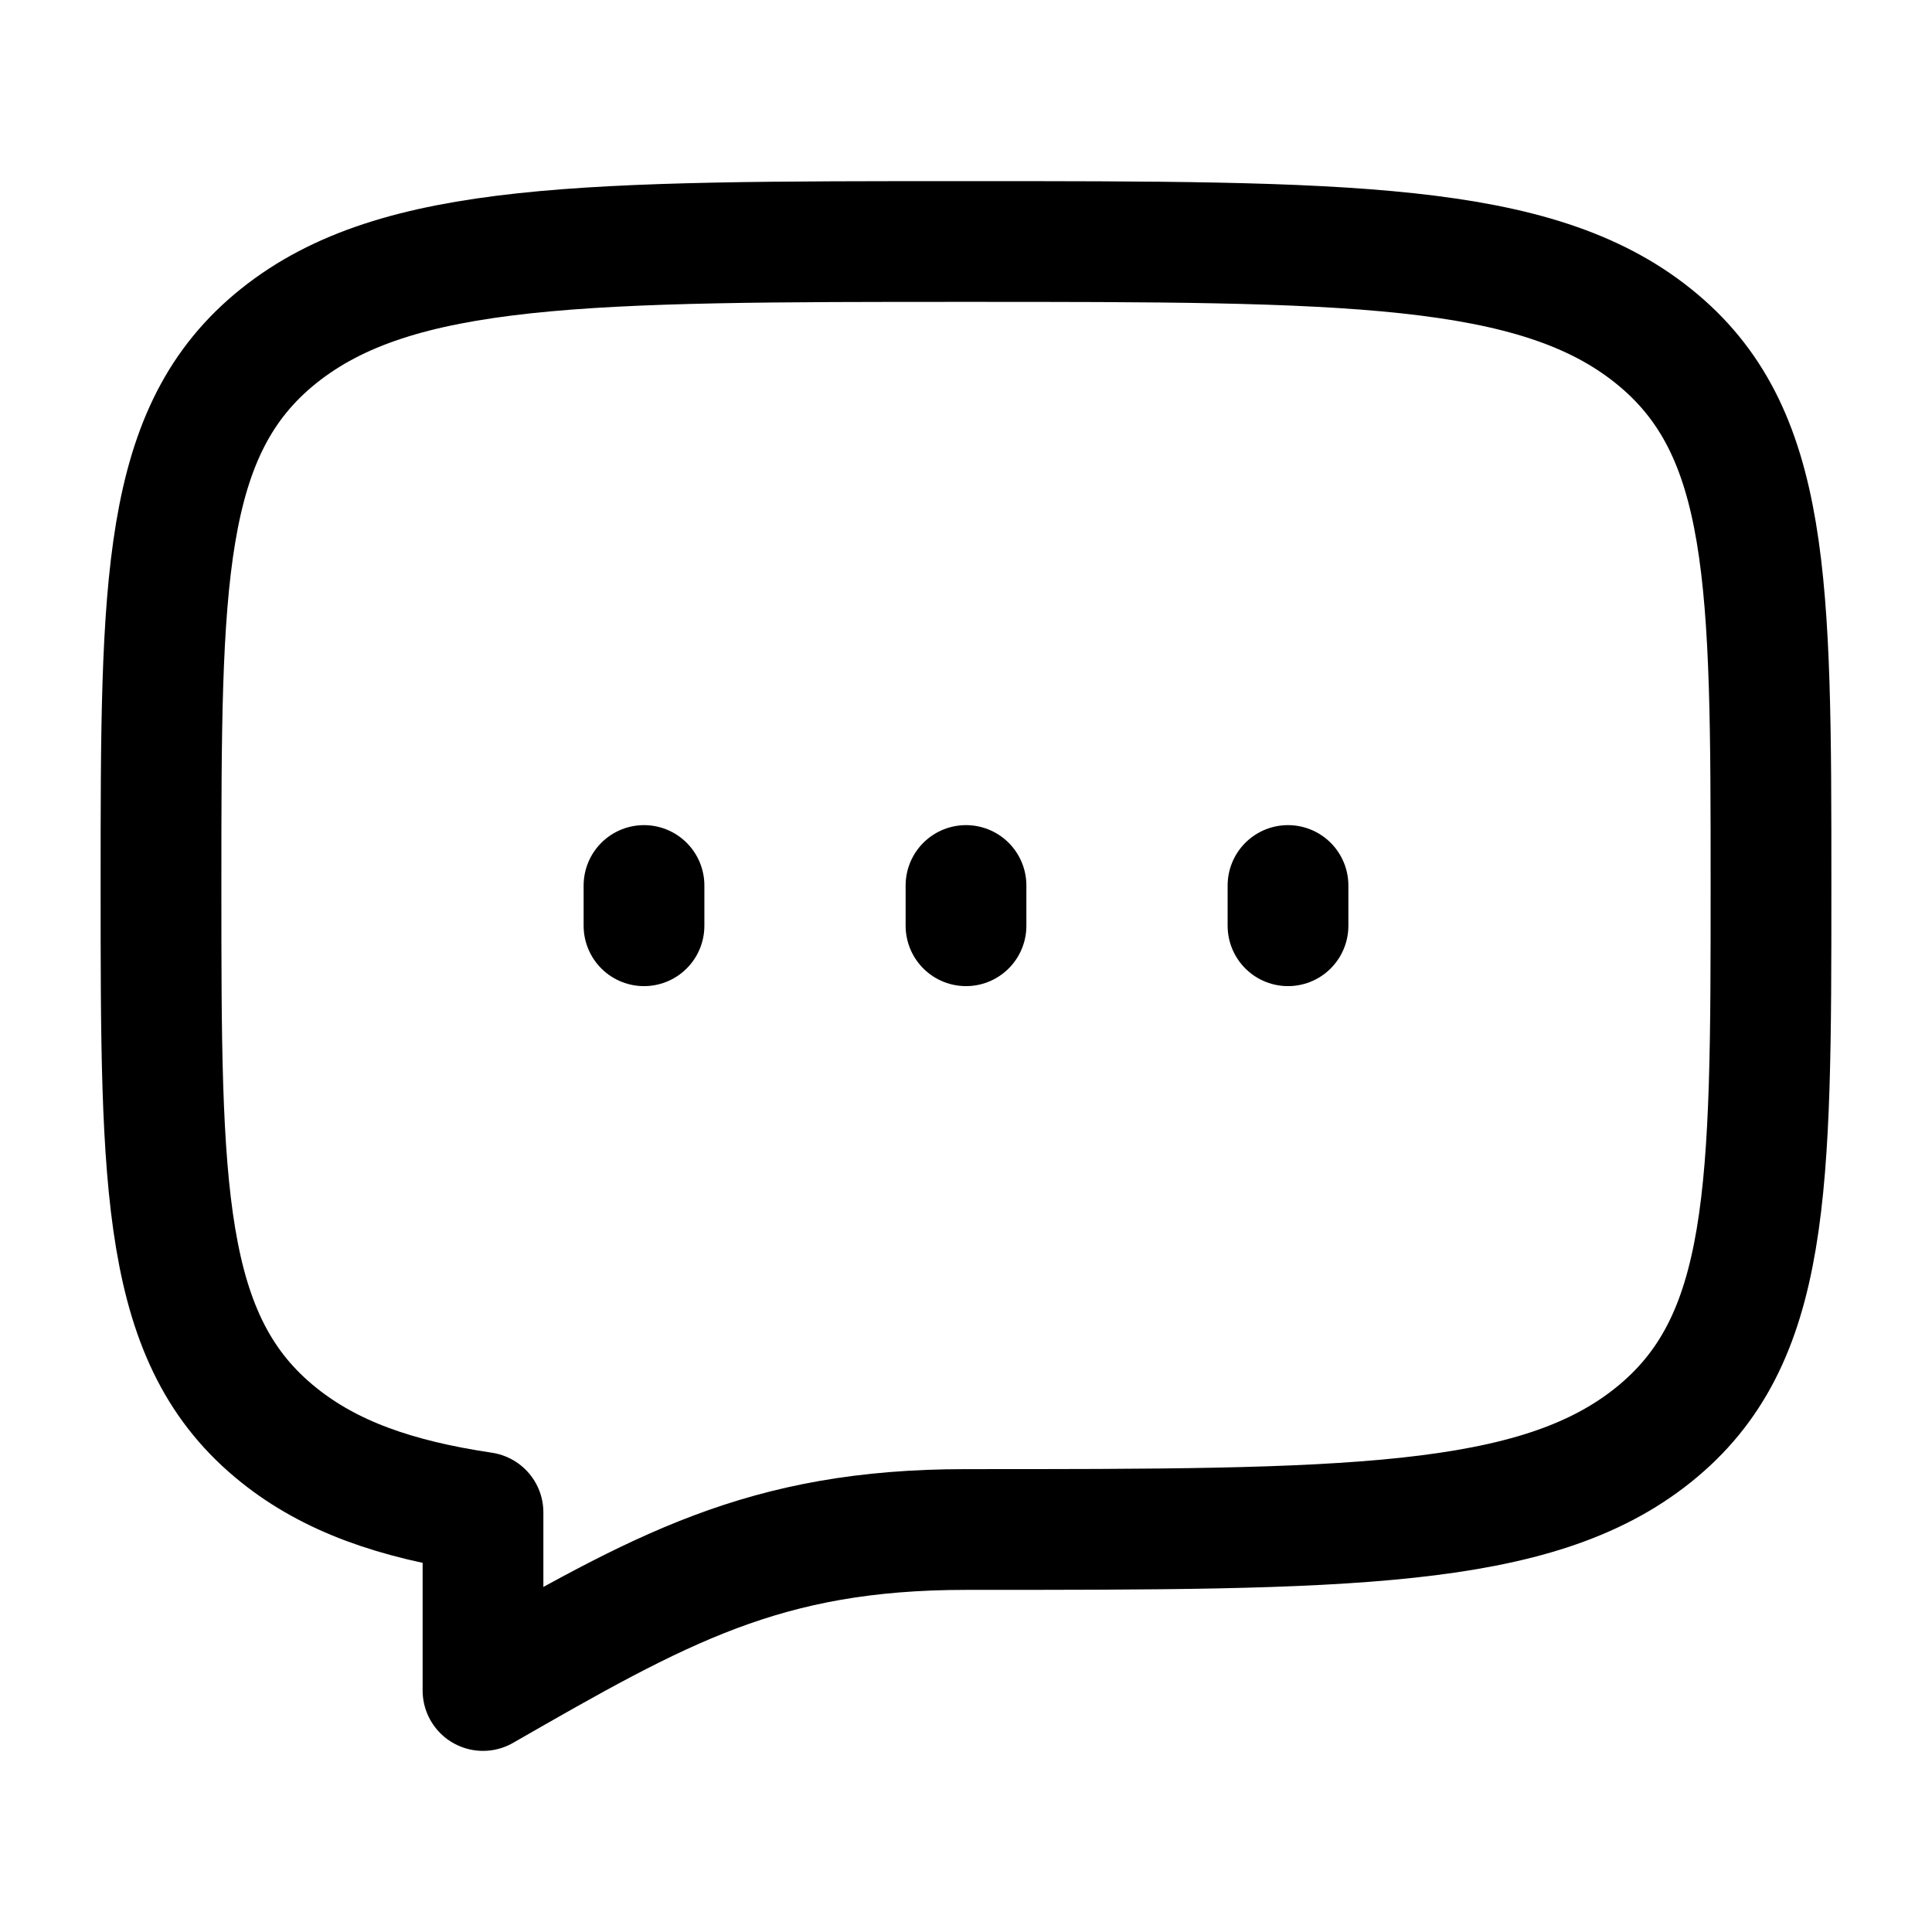
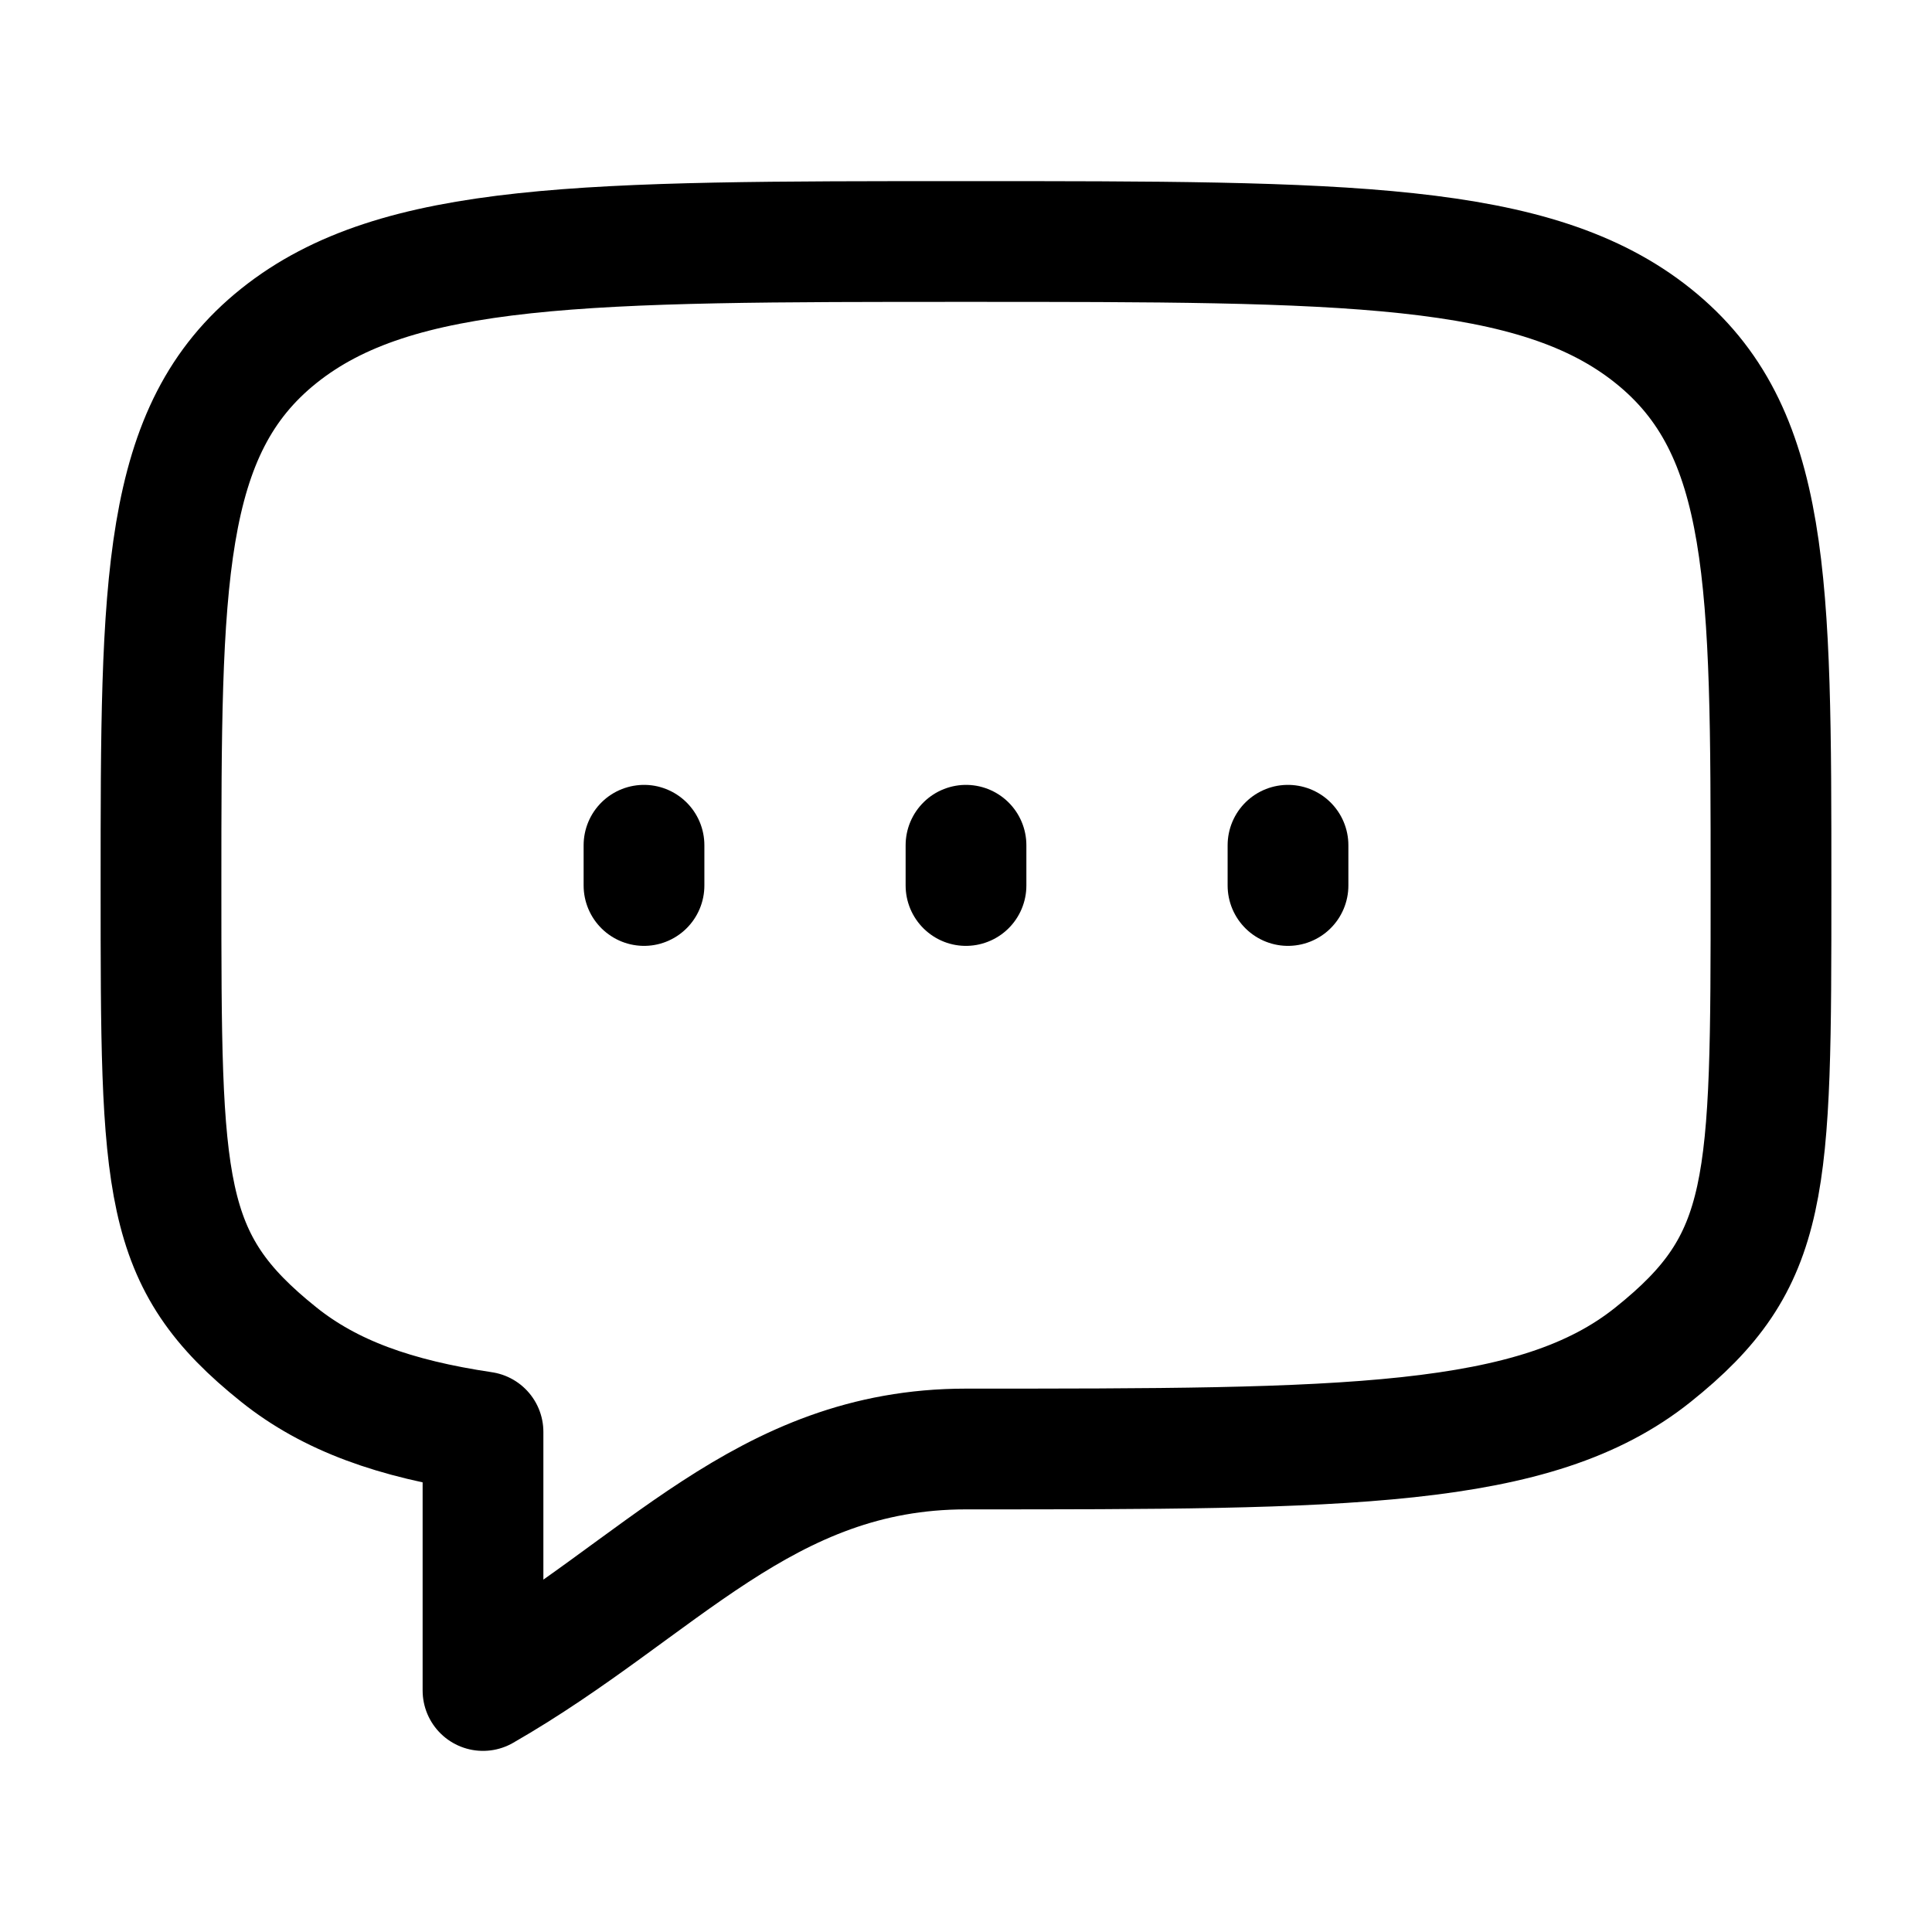
<svg xmlns="http://www.w3.org/2000/svg" width="24" height="24" fill="none" viewBox="0 0 24 24" stroke-width="1.5" stroke-linecap="round" stroke-linejoin="round" stroke="currentColor">
-   <path d="M12 11.5V11m4 .5V11m-8 .5V11m-4.536 6.828C2 16.657 2 14.771 2 11c0-3.771 0-5.657 1.464-6.828C4.93 3 7.286 3 12 3c4.714 0 7.071 0 8.535 1.172C22 5.343 22 7.229 22 11c0 3.771 0 5.657-1.465 6.828C19.072 19 16.714 19 12 19c-2.51 0-3.8.738-6 2v-2.212c-1.094-.163-1.899-.45-2.536-.96Z" />
+   <path d="M12 11v-.5m4 .5v-.5M8 11v-.5m-4.536 6.328C2 15.657 2 14.771 2 11c0-3.771 0-5.657 1.464-6.828C4.93 3 7.286 3 12 3c4.714 0 7.071 0 8.535 1.172C22 5.343 22 7.229 22 11c0 3.771 0 4.657-1.465 5.828C19.072 18 16.714 18 12 18c-2.51 0-3.8 1.738-6 3v-3.212c-1.094-.163-1.899-.45-2.536-.96Z" />
</svg>
